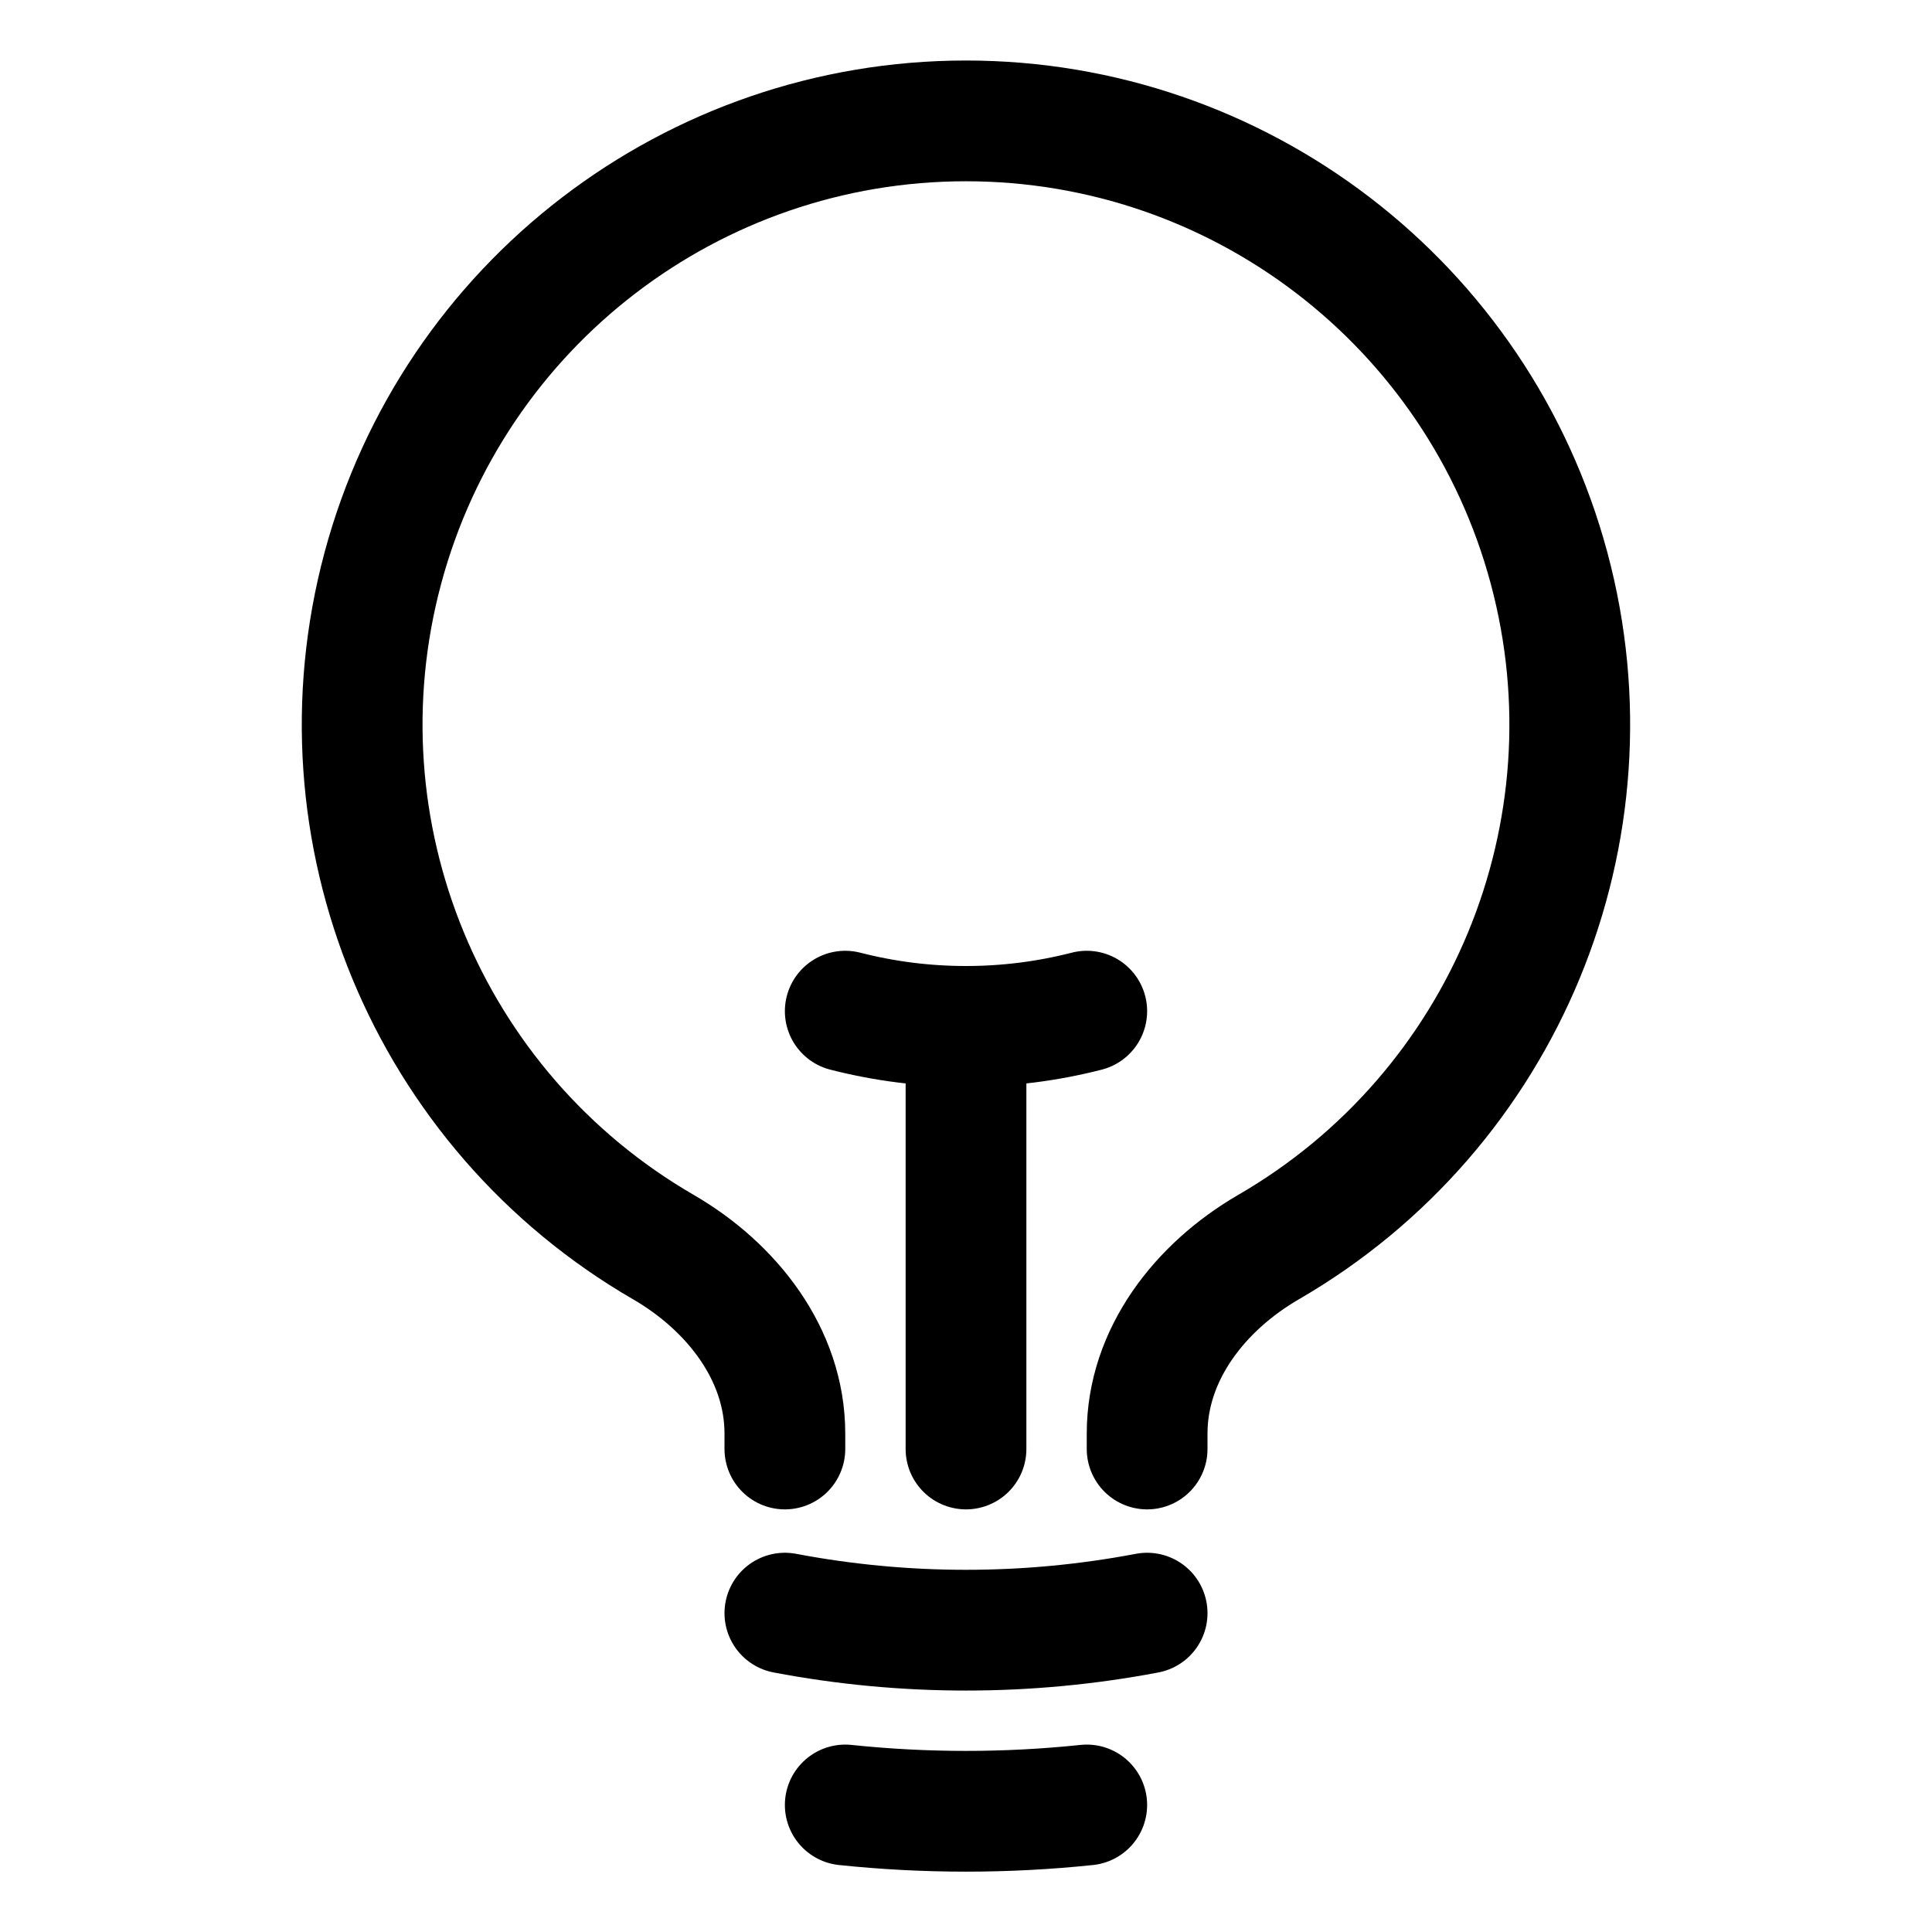
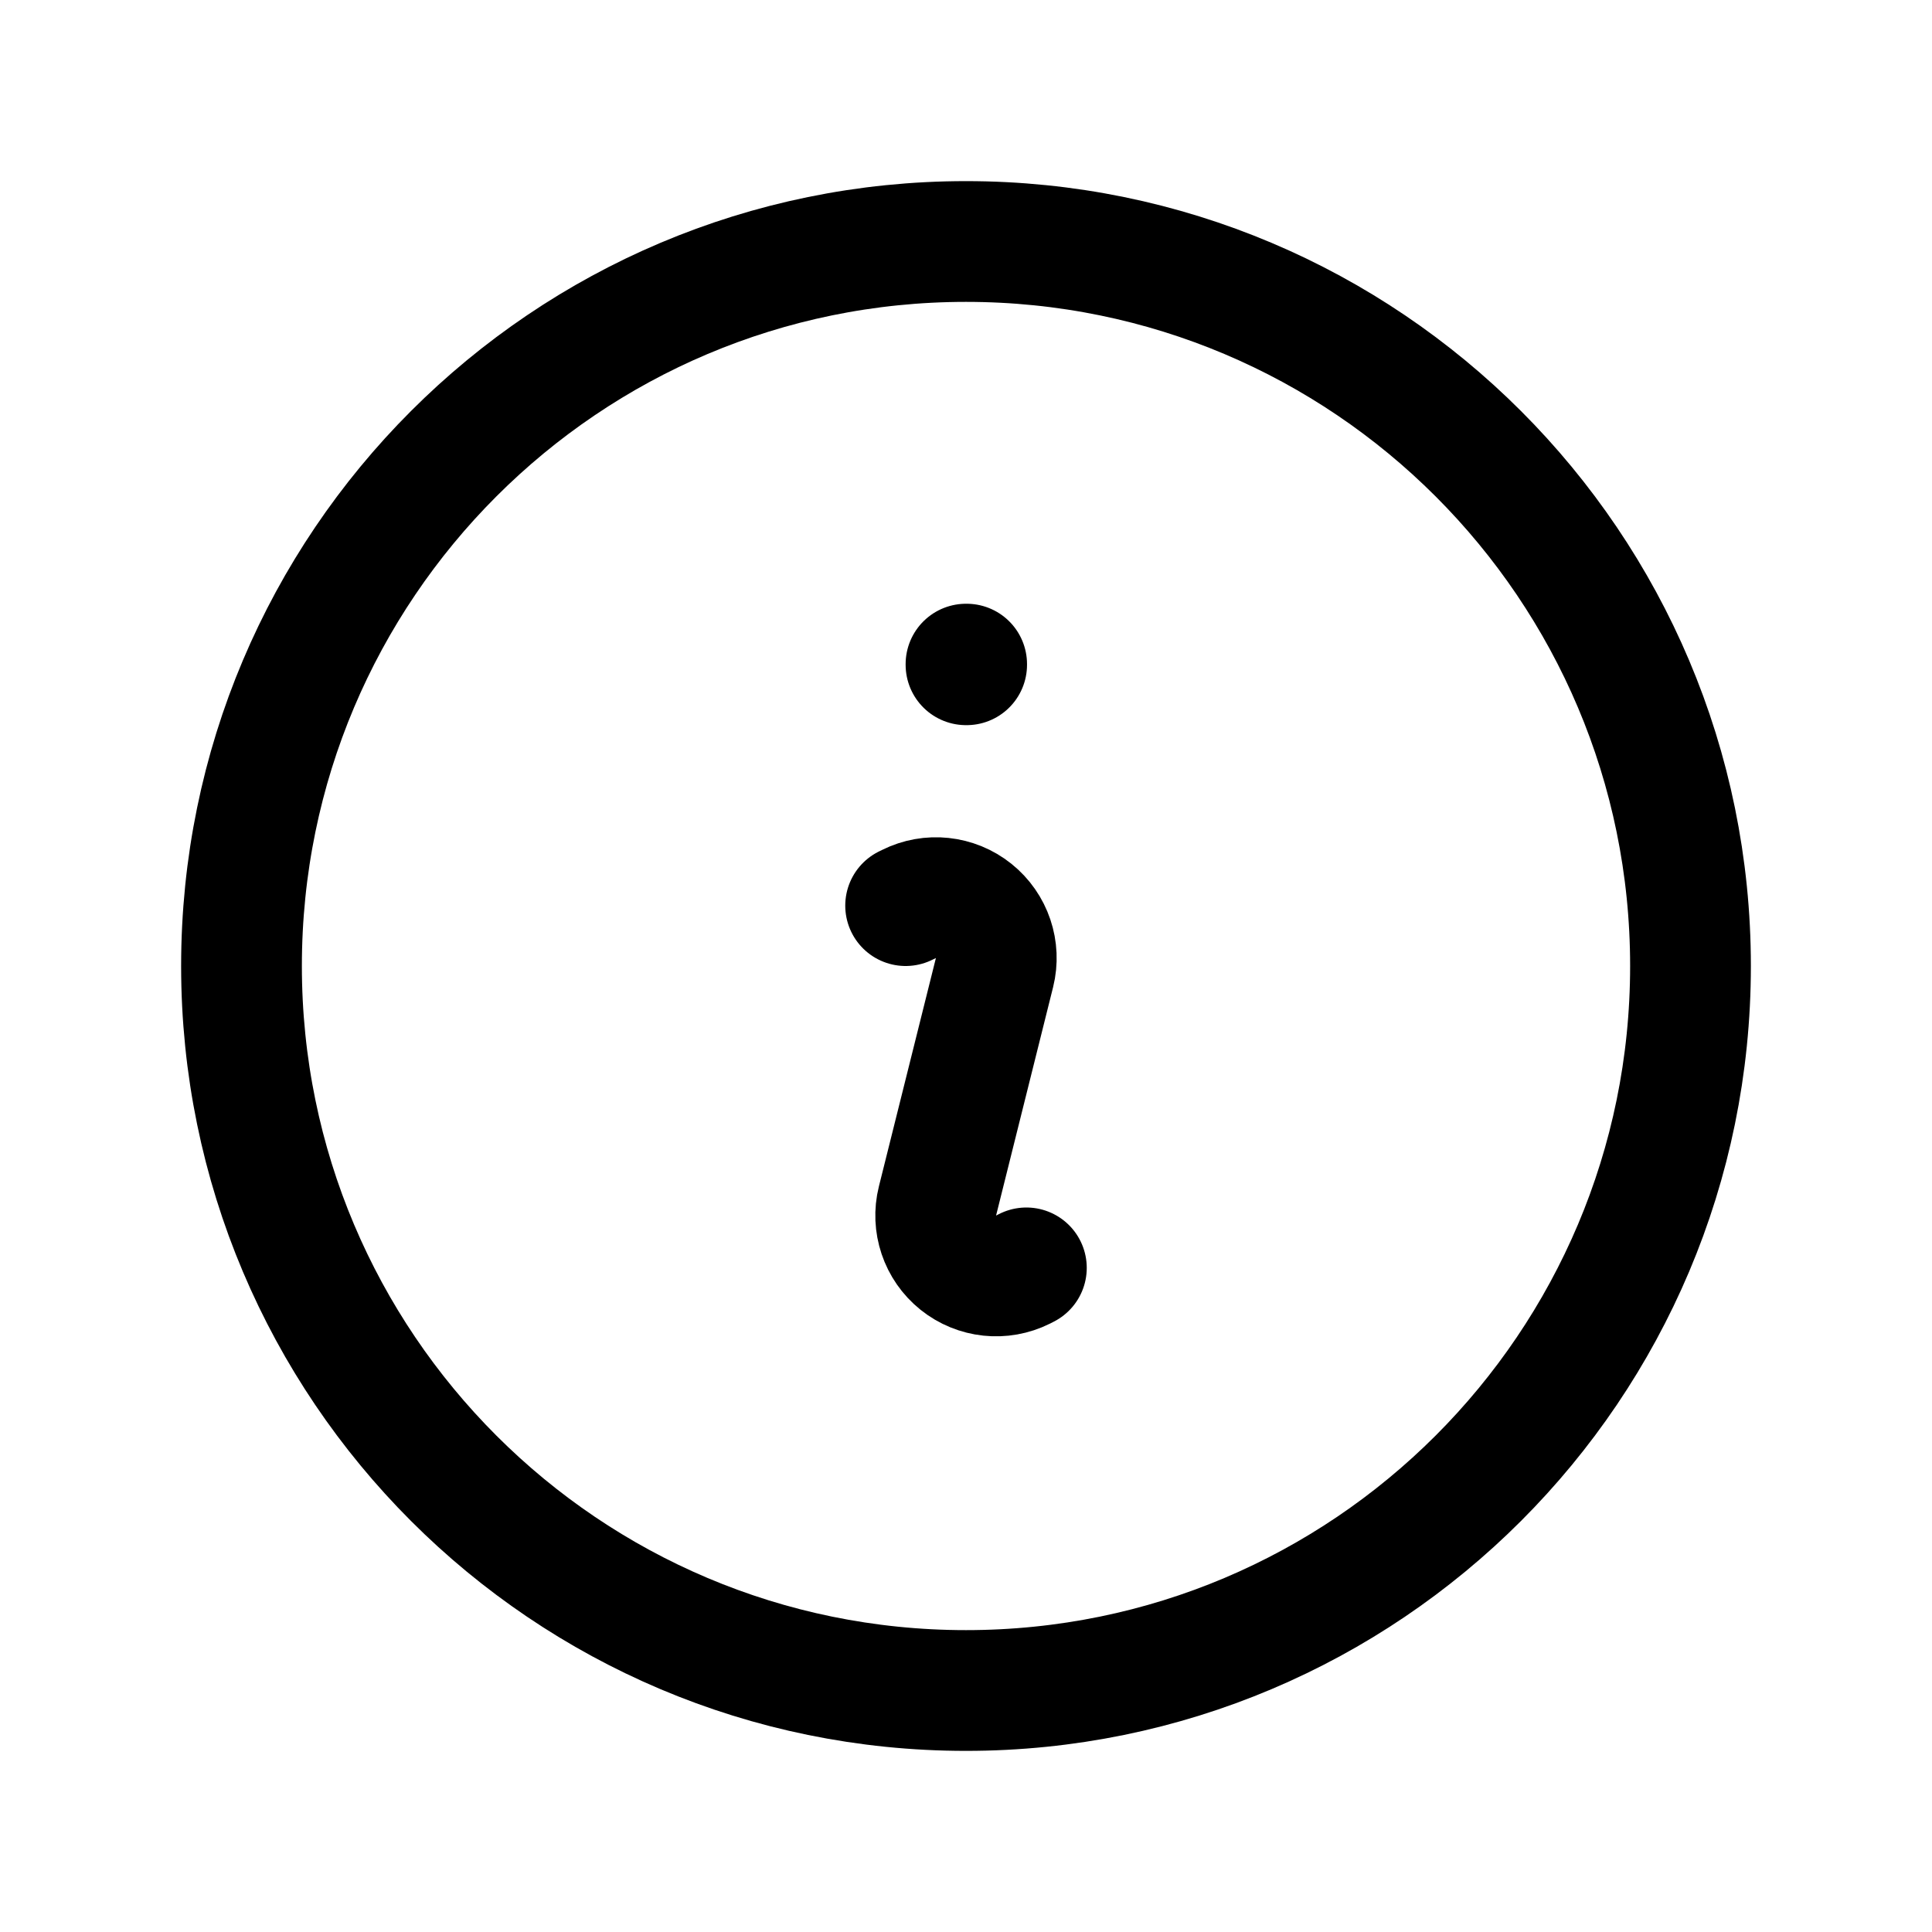
<svg xmlns="http://www.w3.org/2000/svg" fill="none" viewBox="0 0 24 24" stroke-width="1.5" stroke="currentColor" class="size-6">
-   <path stroke-linecap="round" stroke-linejoin="round" d="M12 18v-5.25m0 0a6.01 6.01 0 0 0 1.5-.189m-1.5.189a6.01 6.01 0 0 1-1.5-.189m3.75 7.478a12.06 12.06 0 0 1-4.5 0m3.75 2.383a14.406 14.406 0 0 1-3 0M14.25 18v-.192c0-.983.658-1.823 1.508-2.316a7.5 7.5 0 1 0-7.517 0c.85.493 1.509 1.333 1.509 2.316V18" />
+   <path stroke-linecap="round" stroke-linejoin="round" d="m11.25 11.25.041-.02a.75.75 0 0 1 1.063.852l-.708 2.836a.75.75 0 0 0 1.063.853l.041-.021M21 12a9 9 0 1 1-18 0 9 9 0 0 1 18 0Zm-9-3.75h.008v.008H12V8.25Z" />
</svg>
